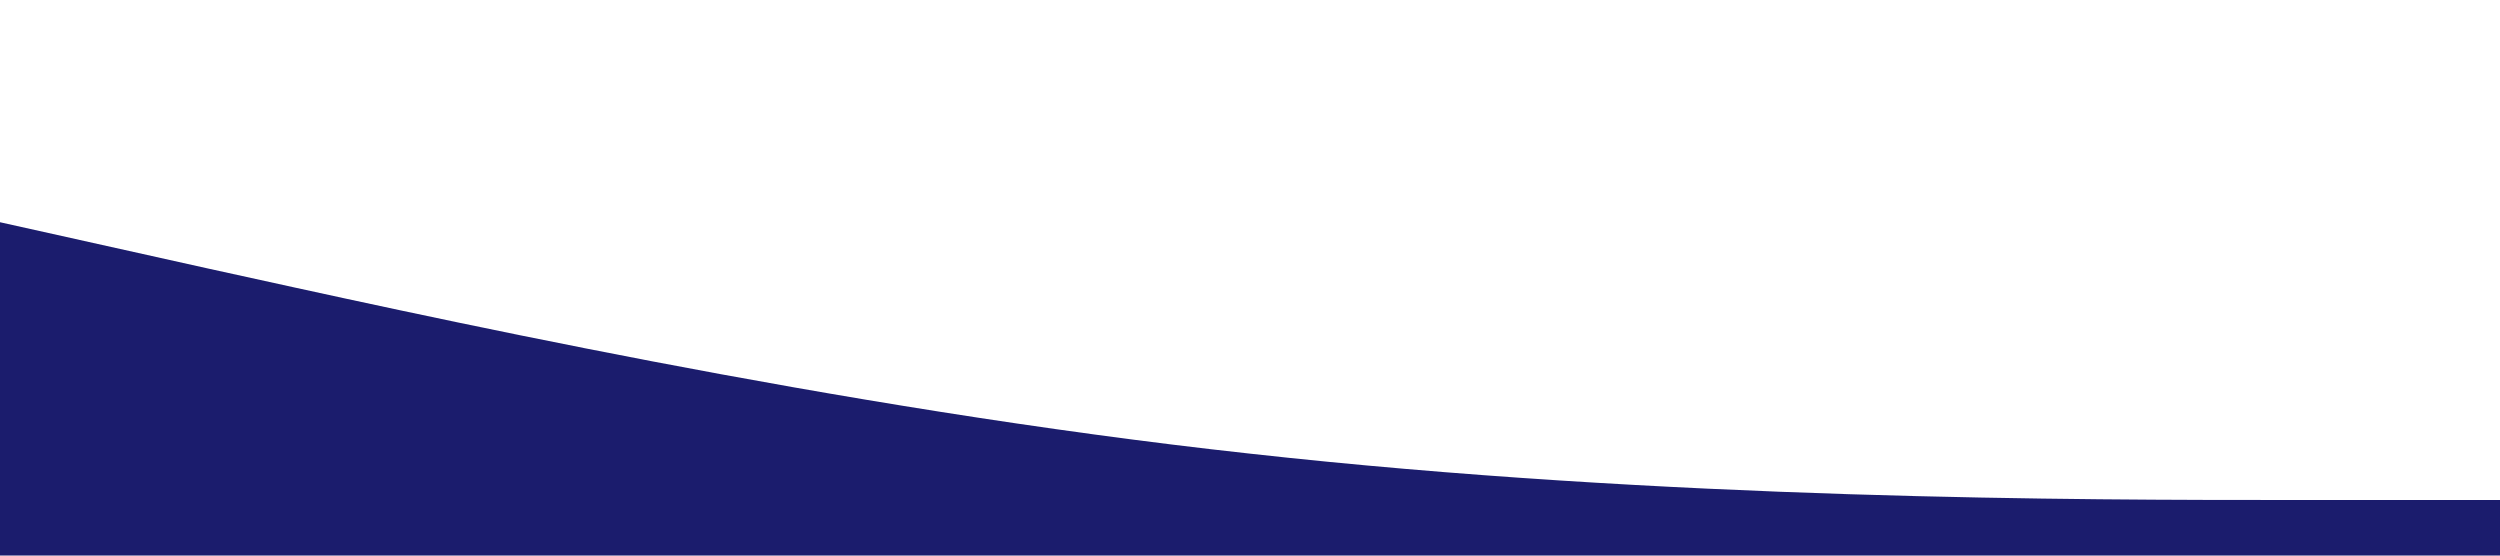
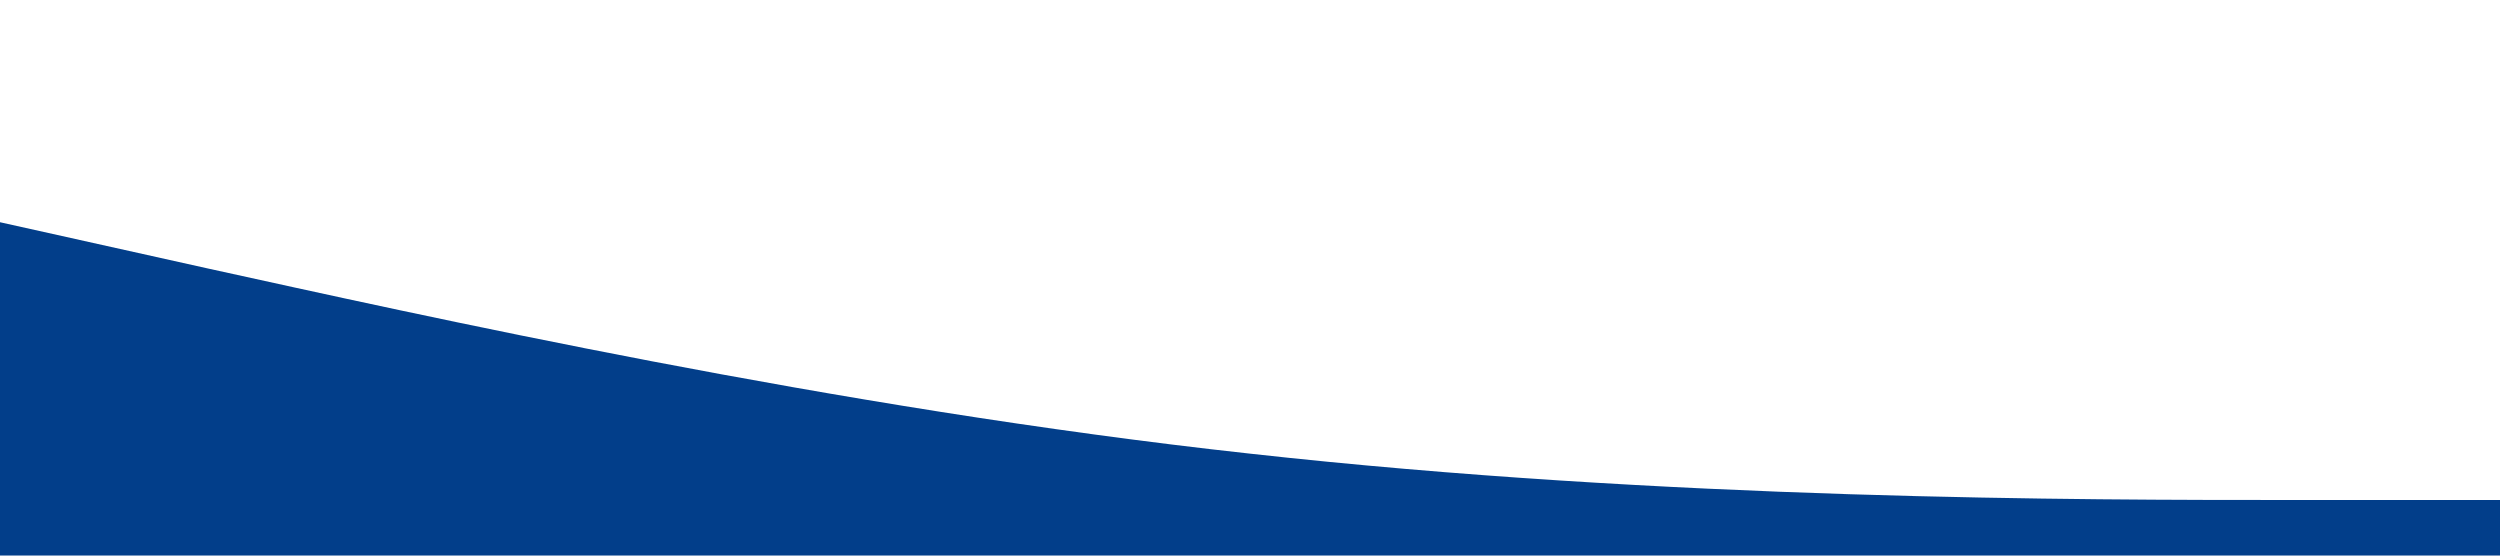
<svg xmlns="http://www.w3.org/2000/svg" viewBox="0 0 1440 320">
-   <path fill="#03045e" fill-opacity="0.9" d="M0,128L120,154.7C240,181,480,235,720,261.3C960,288,1200,288,1320,288L1440,288L1440,320L1320,320C1200,320,960,320,720,320C480,320,240,320,120,320L0,320Z" />
+   <path fill="#023e8a" fill-opacity="1" d="M0,128L120,154.7C240,181,480,235,720,261.3C960,288,1200,288,1320,288L1440,288L1440,320L1320,320C1200,320,960,320,720,320C480,320,240,320,120,320L0,320Z" />
</svg>
